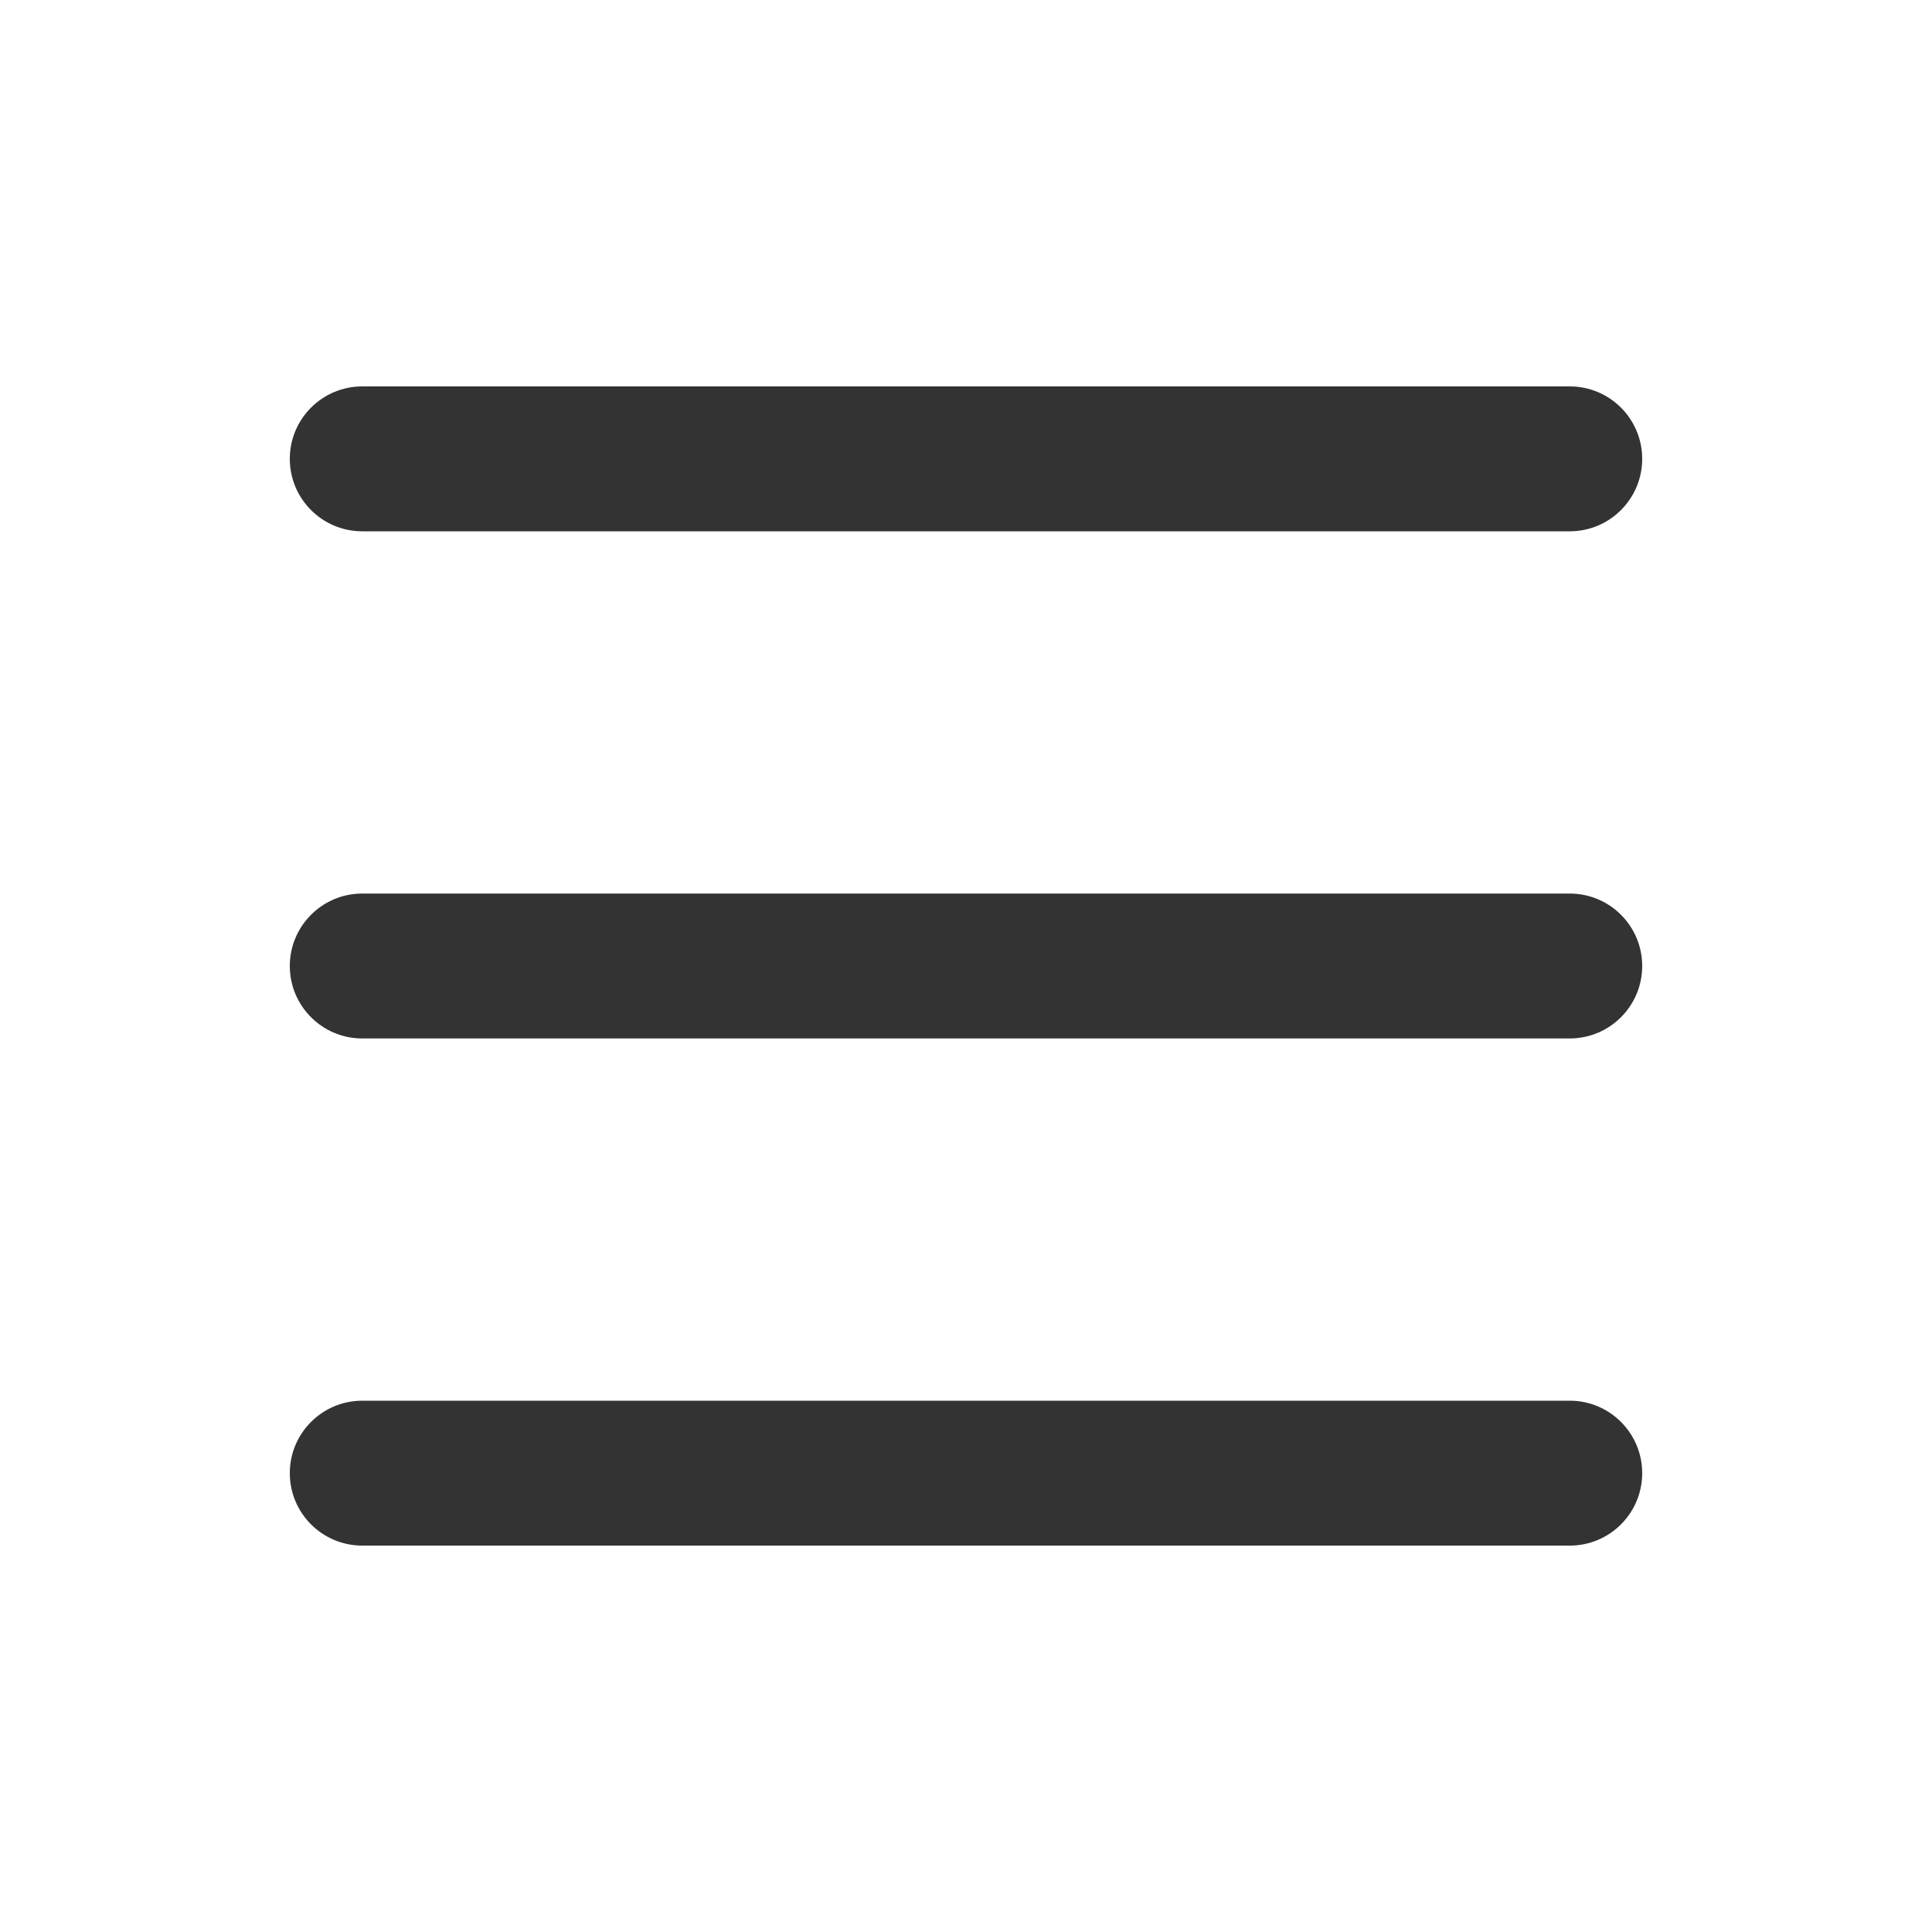
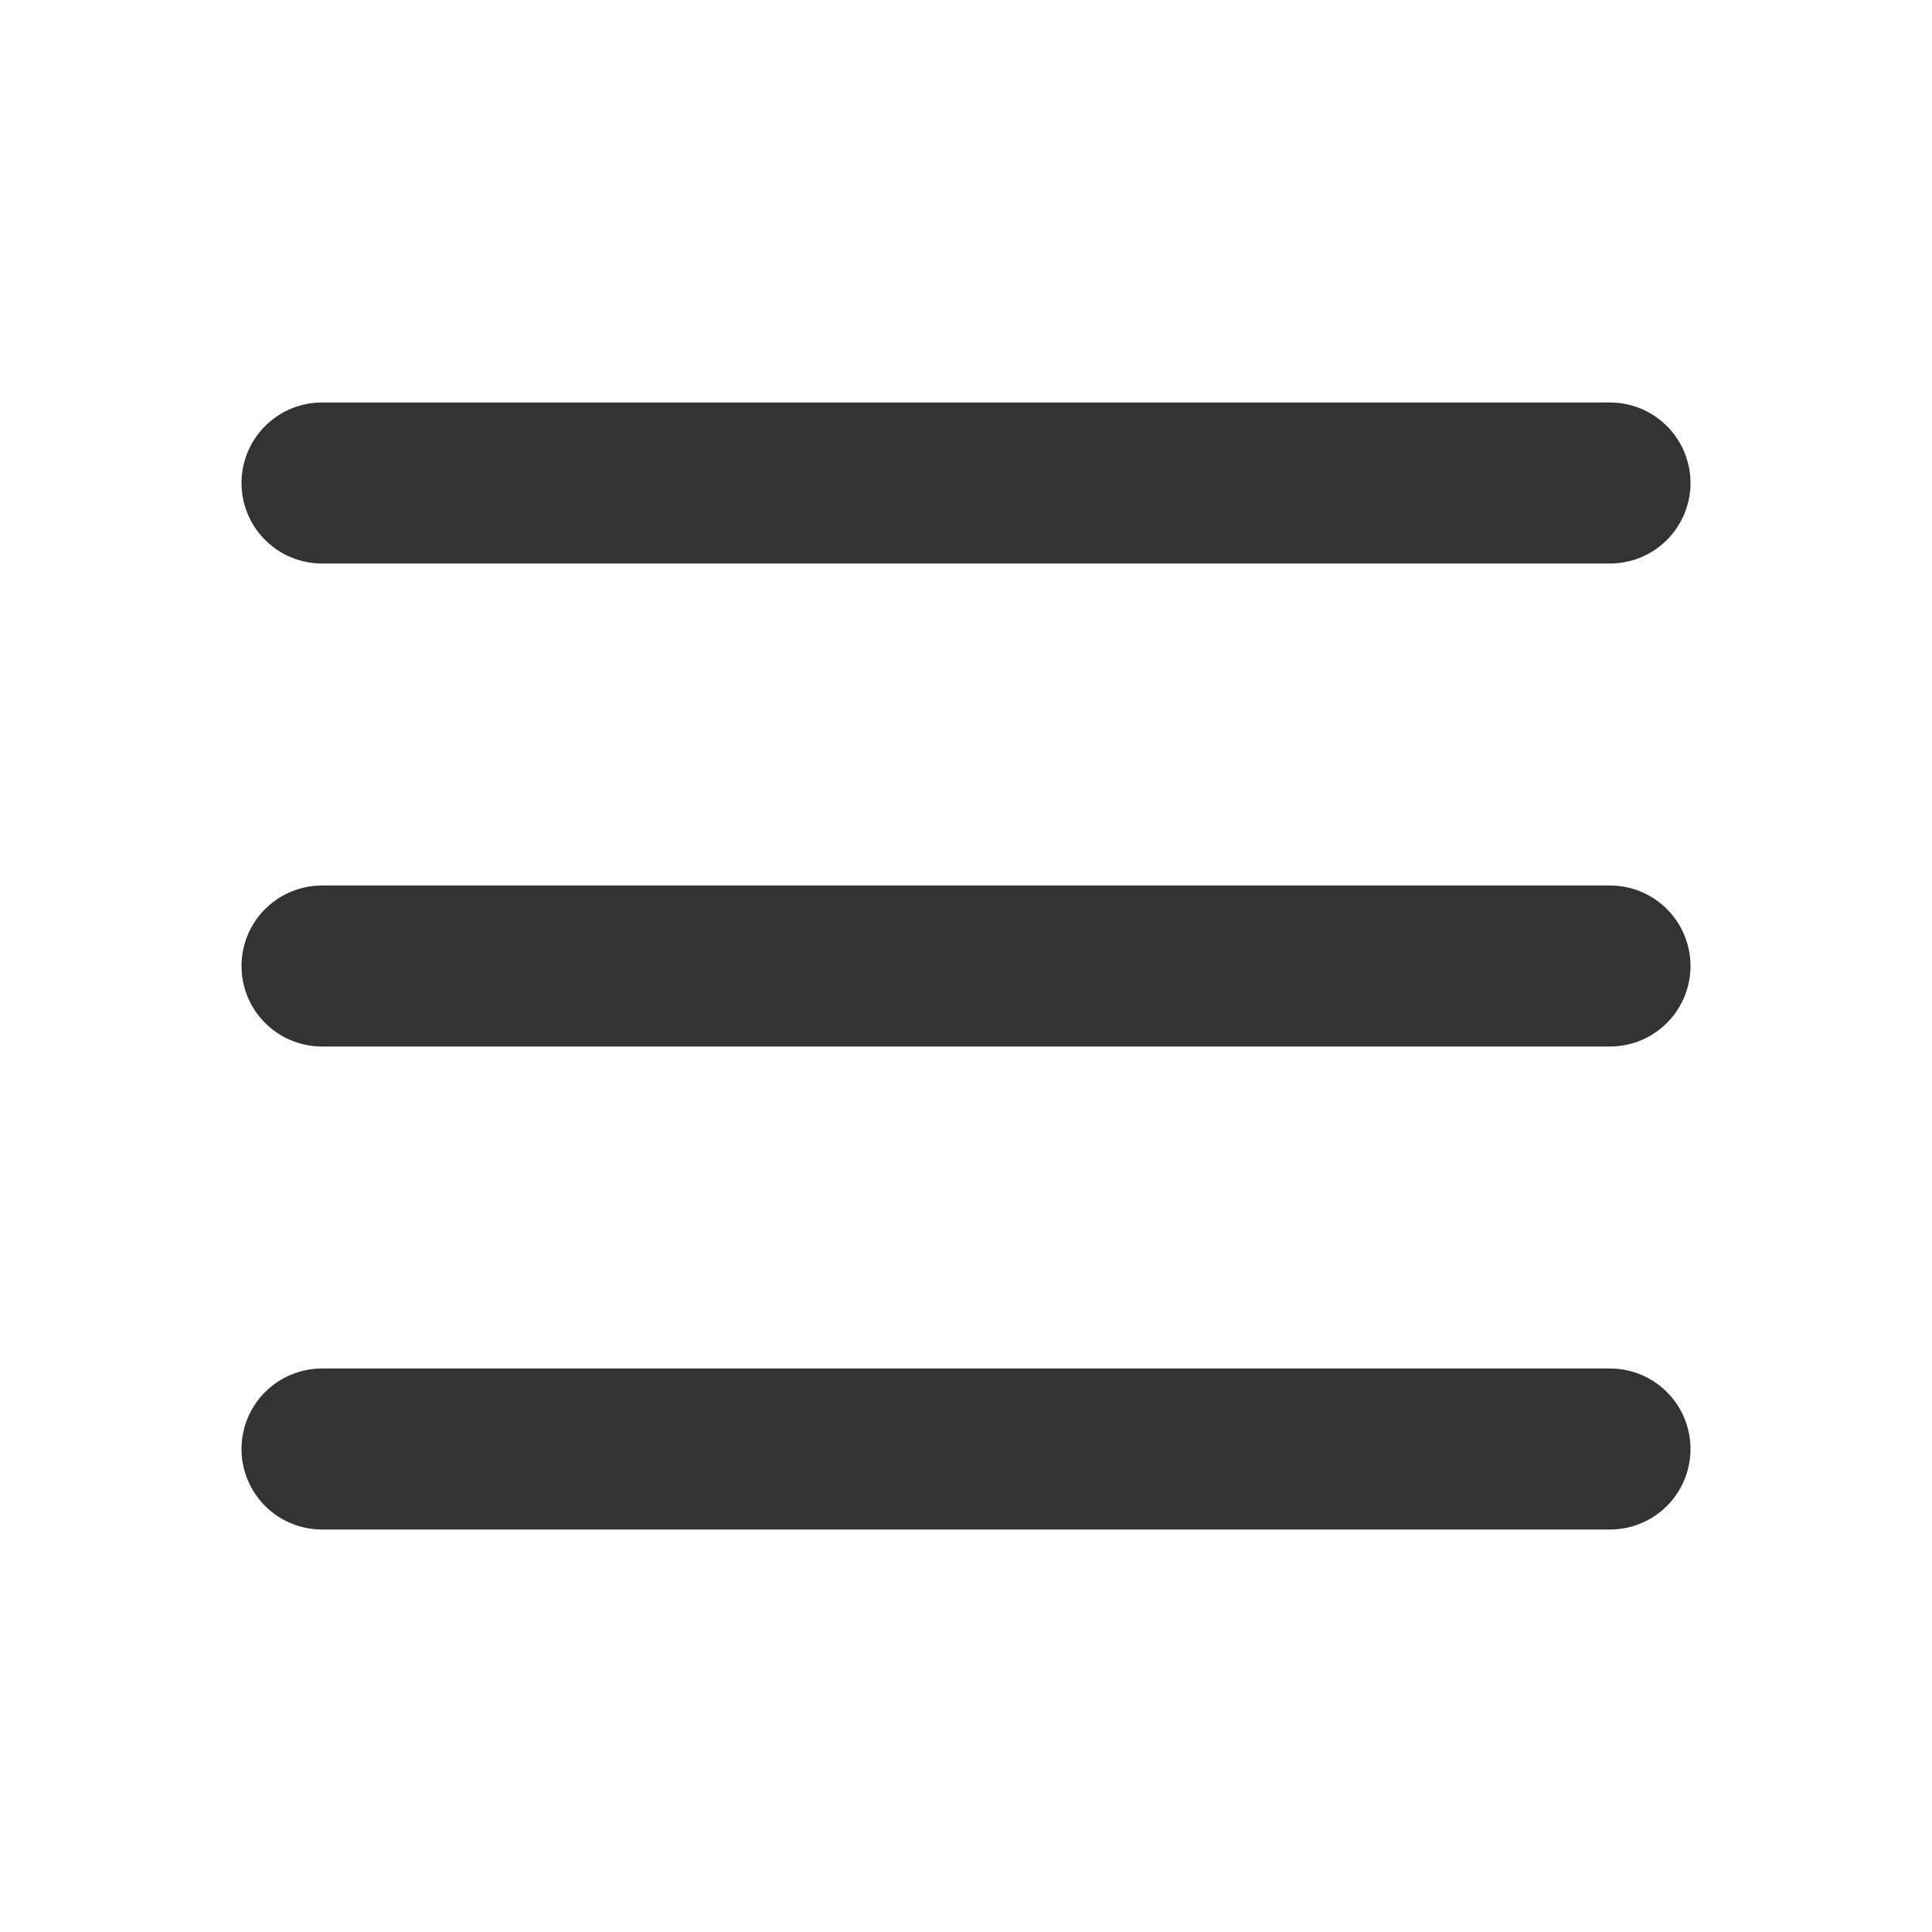
- <svg xmlns="http://www.w3.org/2000/svg" width="20" height="20" viewBox="0 0 20 20" fill="none">
-   <path fill-rule="evenodd" clip-rule="evenodd" d="M3 4.75C3 4.336 3.336 4 3.75 4H16.25C16.664 4 17 4.336 17 4.75C17 5.164 16.664 5.5 16.25 5.5H3.75C3.336 5.5 3 5.164 3 4.75Z" fill="#333333" />
-   <path fill-rule="evenodd" clip-rule="evenodd" d="M3 10C3 9.586 3.336 9.25 3.75 9.25H16.25C16.664 9.25 17 9.586 17 10C17 10.414 16.664 10.75 16.25 10.75H3.75C3.336 10.75 3 10.414 3 10Z" fill="#333333" />
-   <path fill-rule="evenodd" clip-rule="evenodd" d="M3 15.25C3 14.836 3.336 14.5 3.75 14.5H16.25C16.664 14.5 17 14.836 17 15.25C17 15.664 16.664 16 16.25 16H3.75C3.336 16 3 15.664 3 15.25Z" fill="#333333" />
+ <svg xmlns="http://www.w3.org/2000/svg" width="24" height="24" viewBox="0 0 24 24" fill="none">
+   <path d="M4 18H20M4 12H20M4 6H20" stroke="#333333" stroke-width="2" stroke-linecap="round" stroke-linejoin="round" />
</svg>
